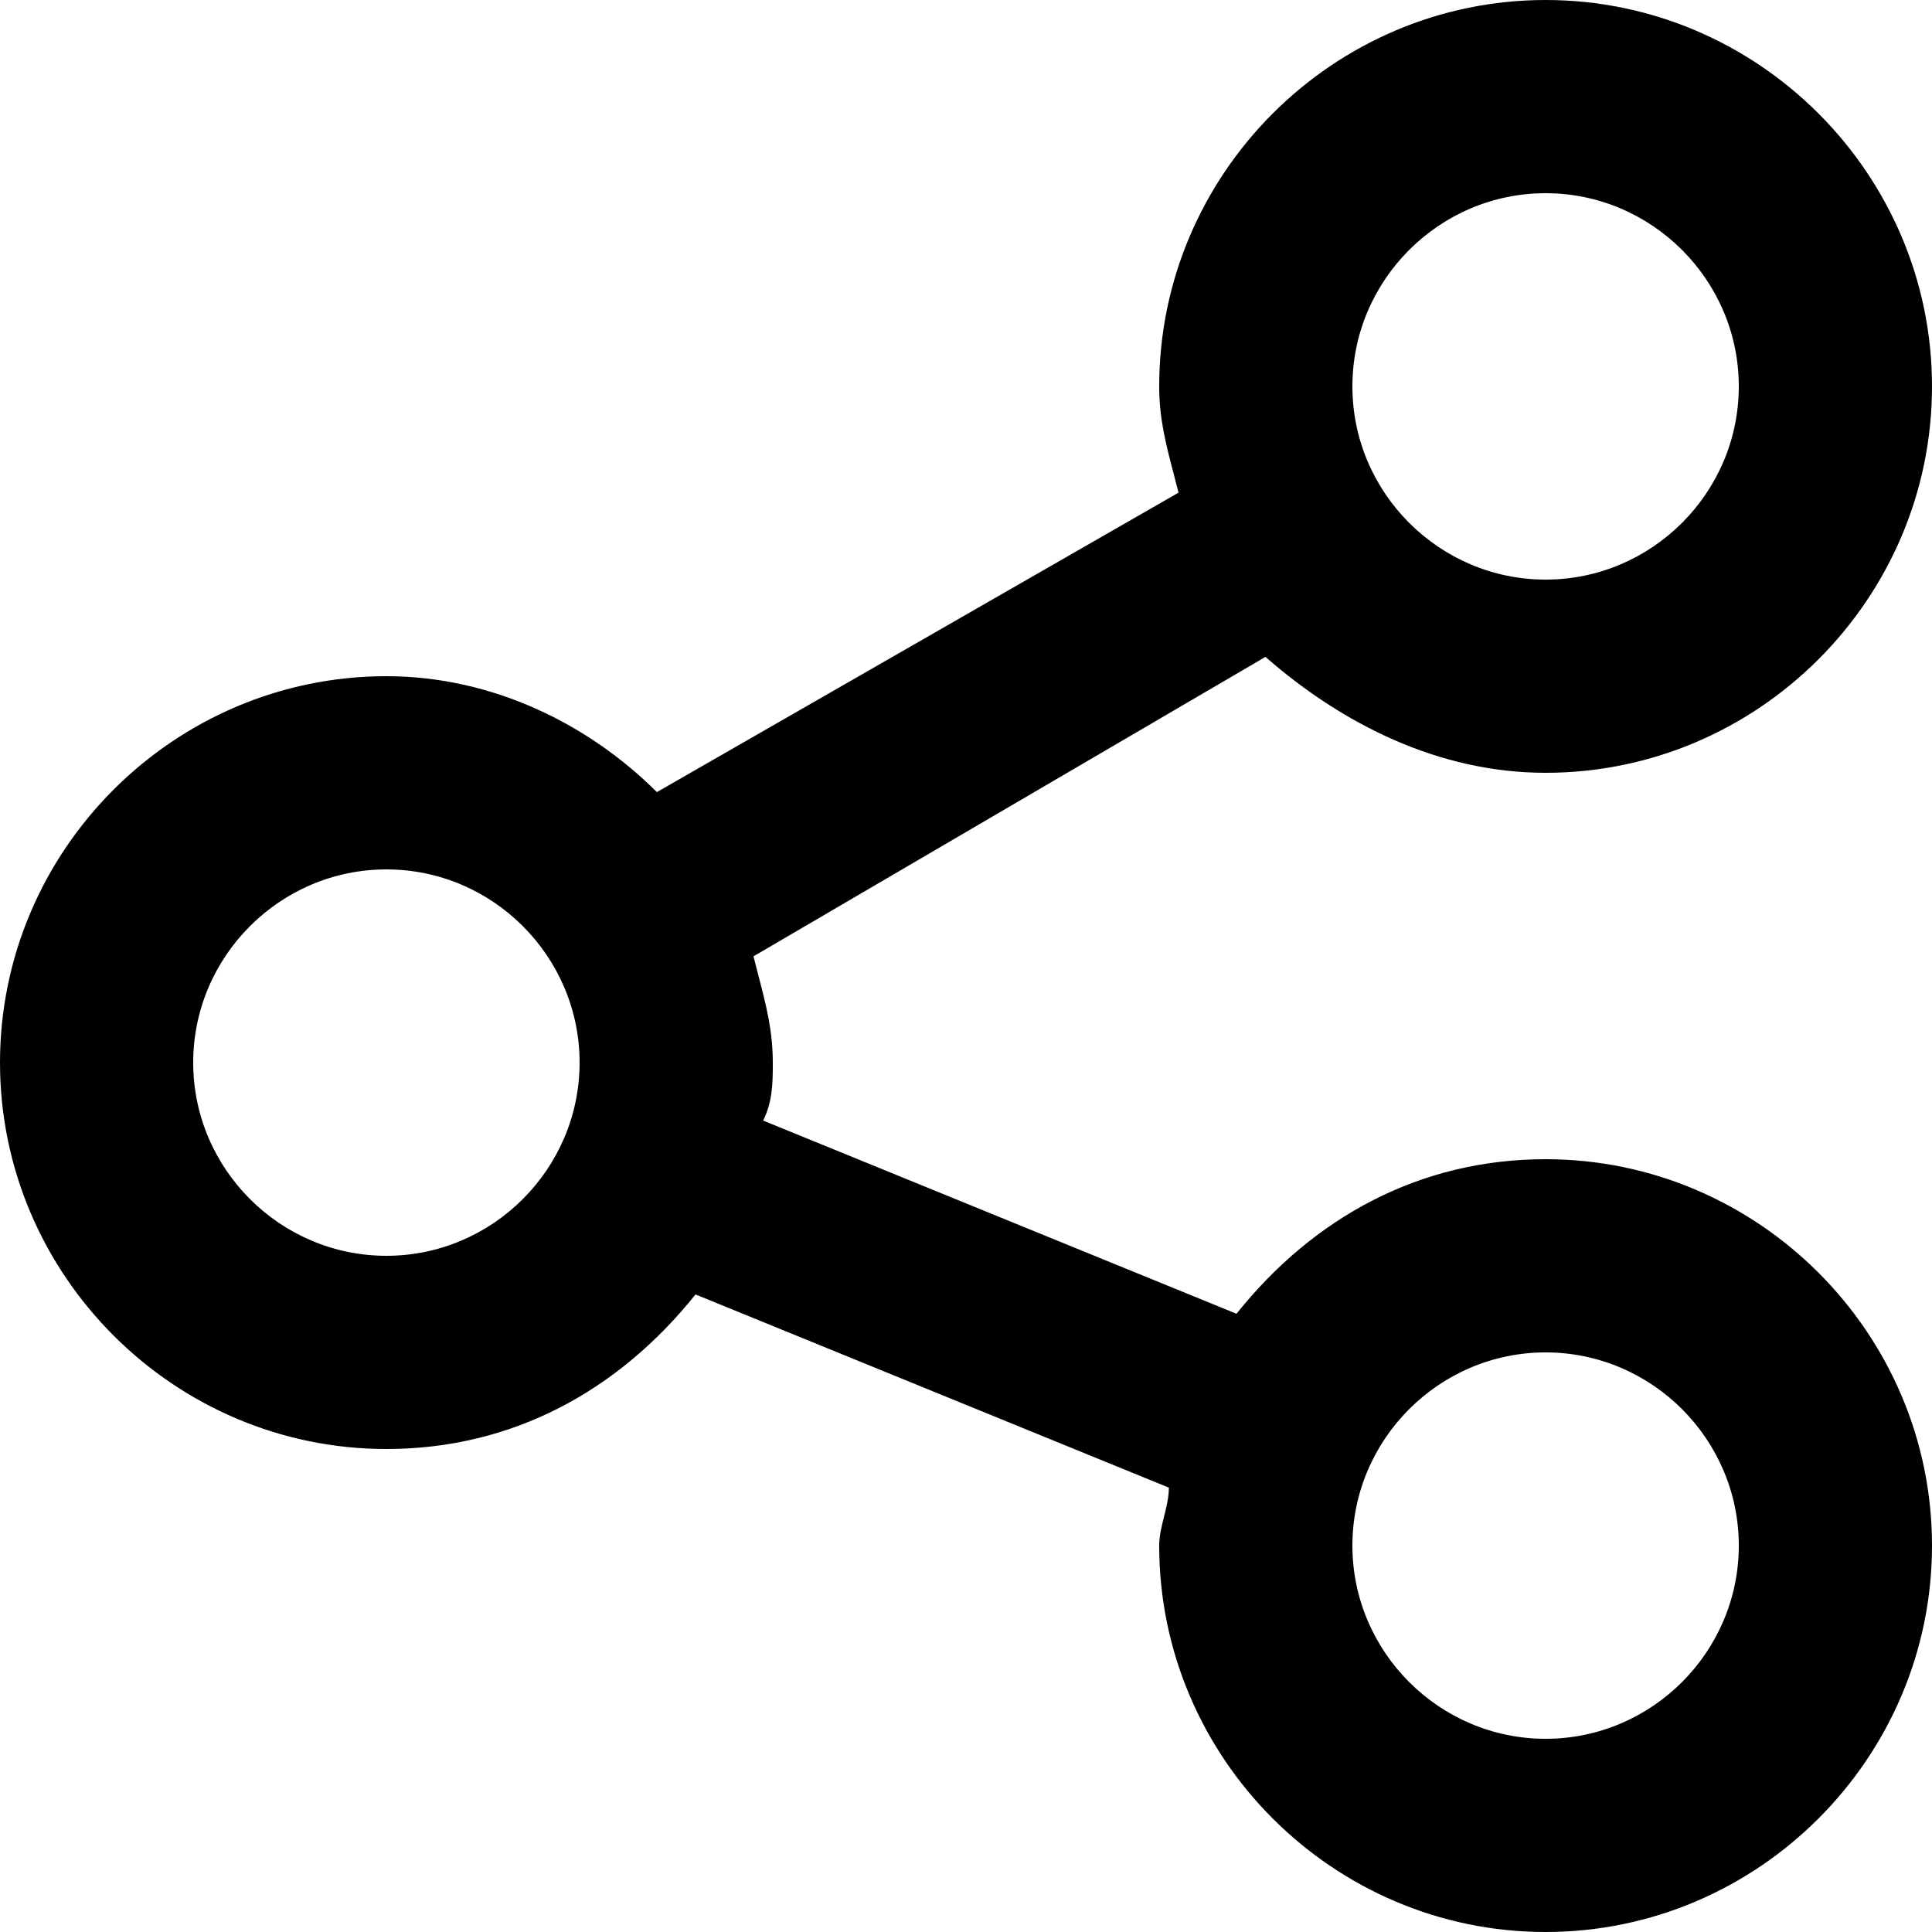
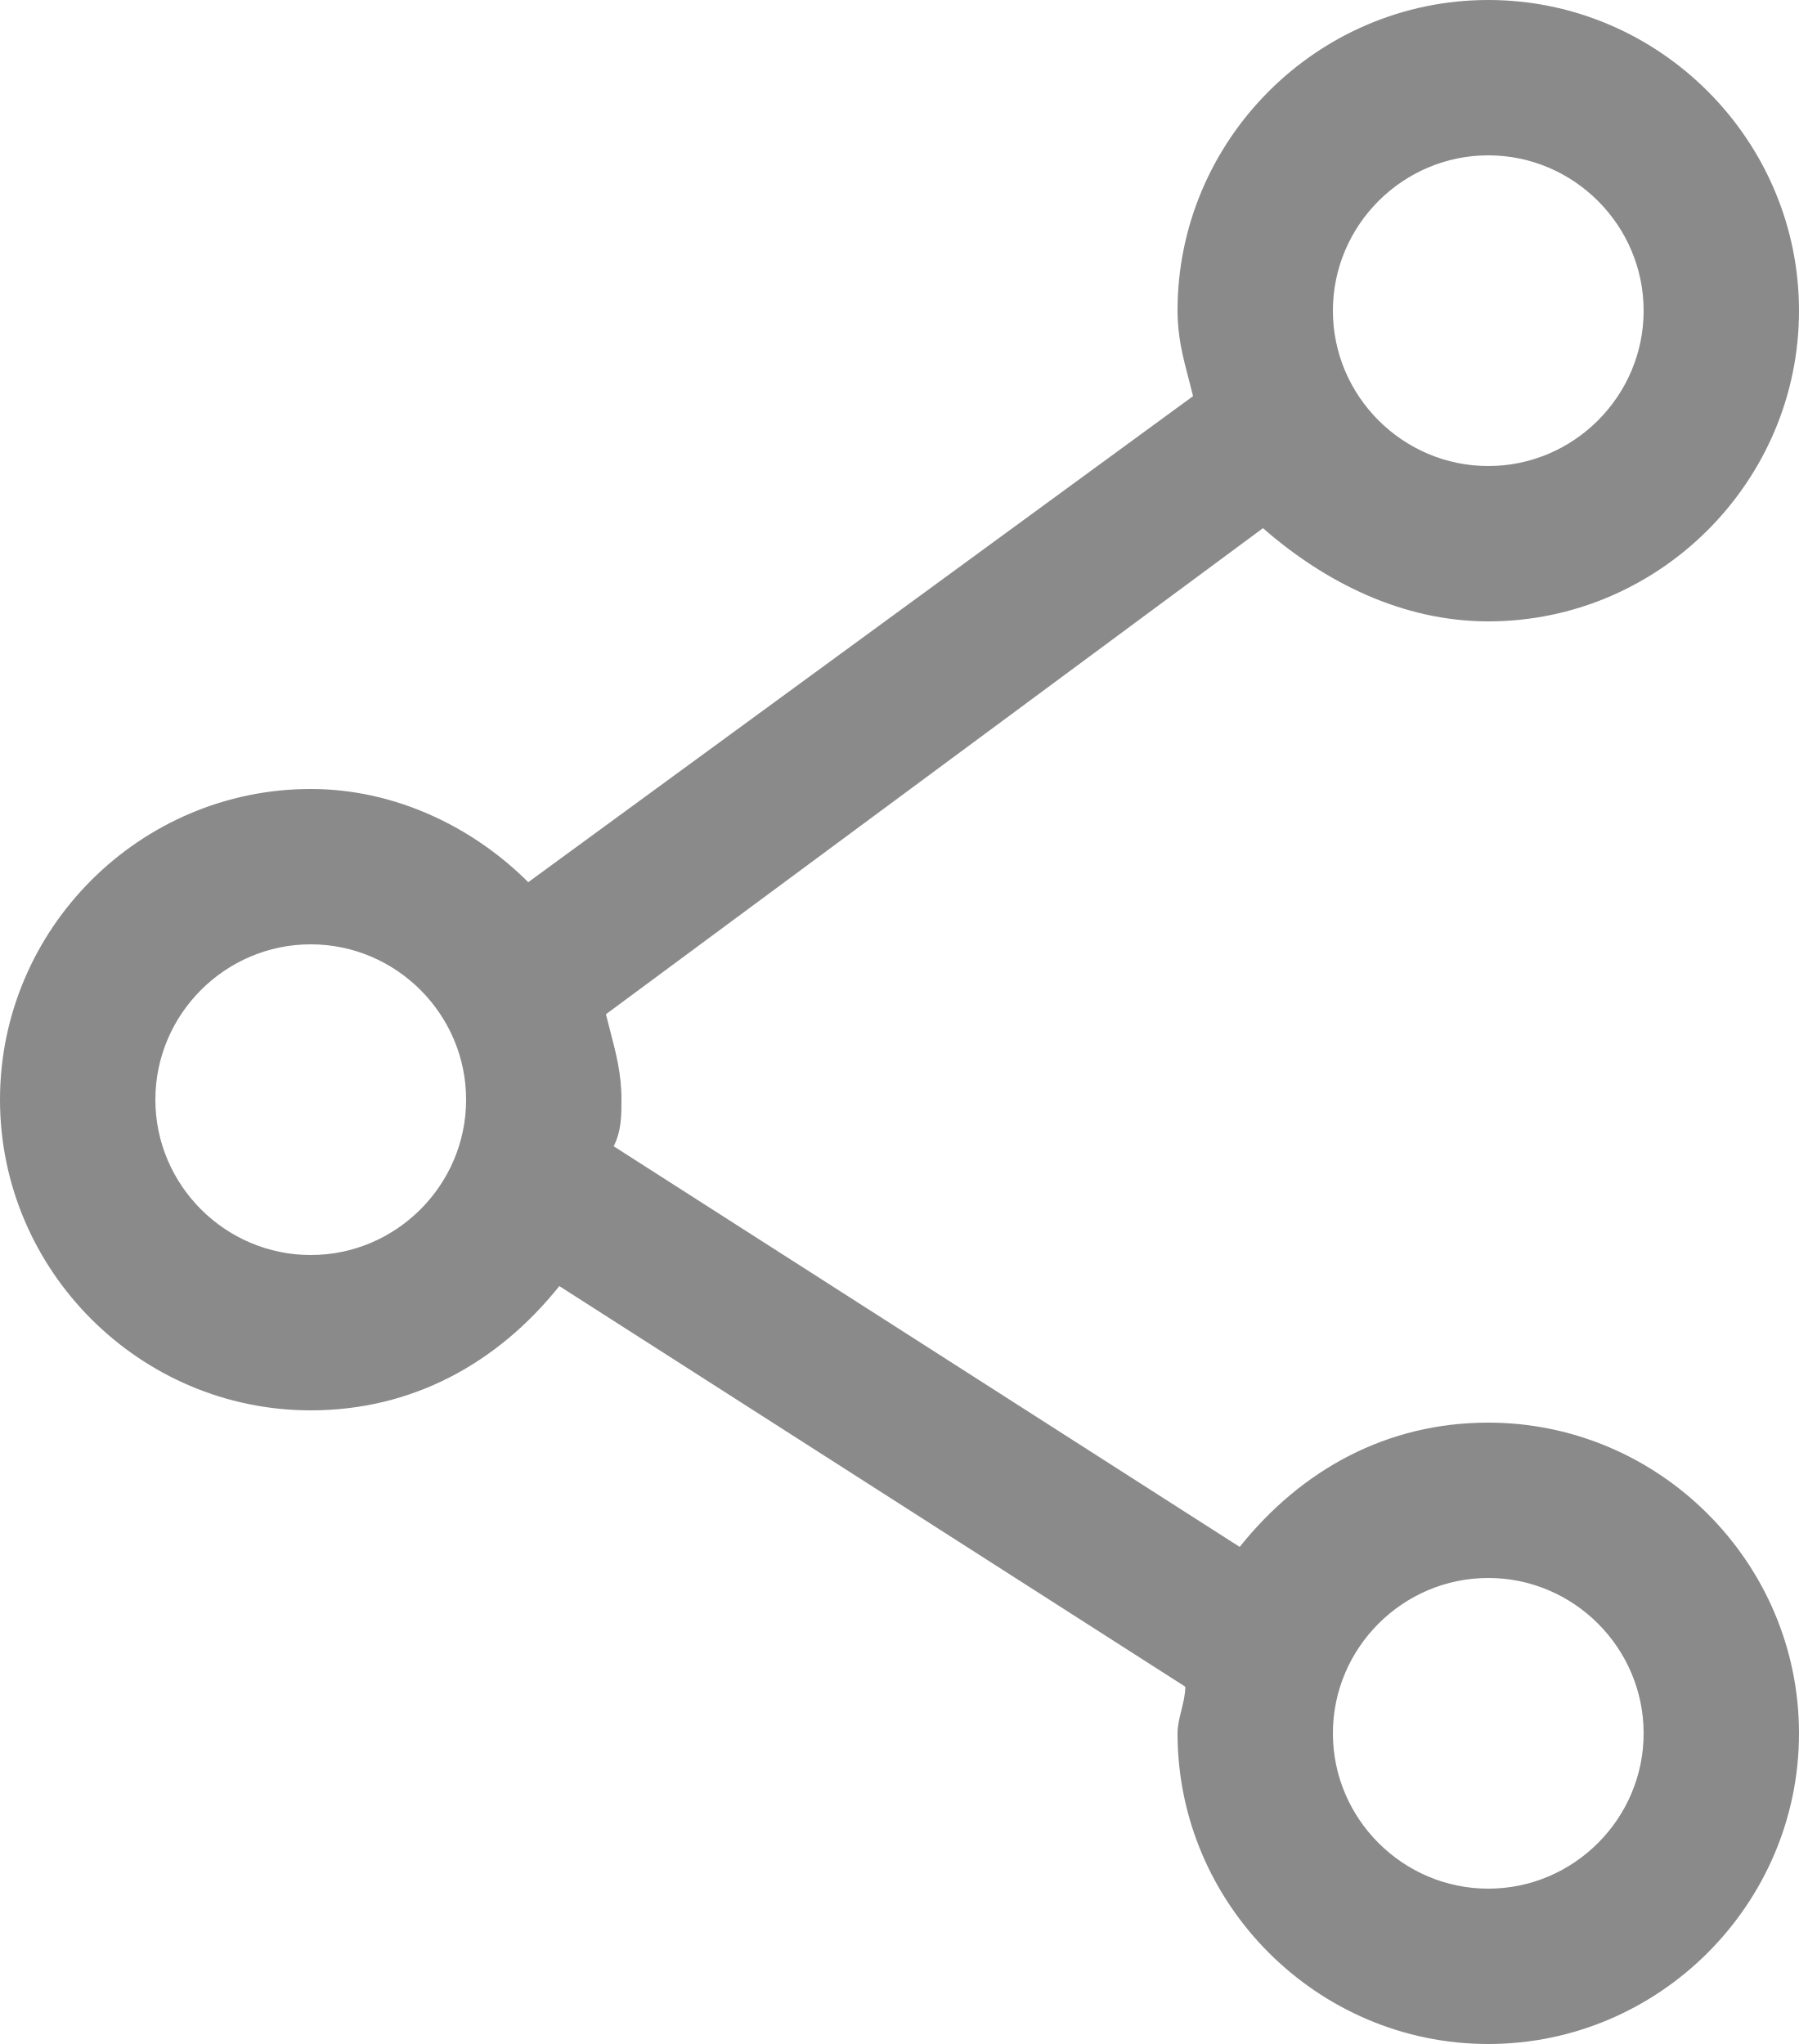
- <svg xmlns="http://www.w3.org/2000/svg" width="26" height="26" viewBox="0 0 26 26" fill="none">
-   <path fill-rule="evenodd" clip-rule="evenodd" d="M16.64 17.68C17.68 16.38 19.11 15.6 20.8 15.6H20.8C23.66 15.6 26 17.94 26 20.8C26 23.66 23.66 26 20.8 26C17.94 26 15.6 23.66 15.6 20.8C15.6 20.67 15.633 20.54 15.665 20.41C15.698 20.28 15.73 20.15 15.73 20.02L9.36 17.42C8.32 18.72 6.89 19.5 5.2 19.5C2.34 19.5 0 17.16 0 14.3C0 11.44 2.34 9.1 5.2 9.1C6.63 9.1 7.93 9.75 8.84 10.66L15.86 6.63C15.838 6.541 15.815 6.456 15.794 6.373L15.794 6.373L15.794 6.373C15.689 5.973 15.6 5.631 15.6 5.2C15.6 2.34 17.94 0 20.8 0C23.66 0 26 2.34 26 5.2C26 8.06 23.66 10.4 20.8 10.4C19.37 10.4 18.07 9.75 17.03 8.84L10.14 12.87C10.162 12.959 10.184 13.044 10.206 13.127L10.206 13.127C10.31 13.527 10.4 13.869 10.4 14.3C10.4 14.56 10.4 14.82 10.27 15.08L16.64 17.68ZM23.4 5.2C23.4 3.77 22.23 2.6 20.8 2.6C19.37 2.6 18.2 3.77 18.2 5.2C18.2 6.63 19.37 7.8 20.8 7.8C22.23 7.8 23.4 6.63 23.4 5.2ZM5.2 16.9C3.77 16.9 2.6 15.73 2.6 14.3C2.6 12.87 3.77 11.7 5.2 11.7C6.63 11.7 7.8 12.87 7.8 14.3C7.8 15.73 6.63 16.9 5.2 16.9ZM18.2 20.8C18.2 22.23 19.37 23.4 20.8 23.4C22.23 23.4 23.4 22.23 23.4 20.8C23.4 19.37 22.23 18.2 20.8 18.2C19.37 18.2 18.2 19.37 18.2 20.8Z" fill="black" />
+ <svg xmlns="http://www.w3.org/2000/svg" width="22" height="25" viewBox="0 0 22 25" fill="none">
+   <path fill-rule="evenodd" clip-rule="evenodd" d="M7.505 14.02L15.16 18.92C15.92 17.97 16.965 17.4 18.2 17.4C20.29 17.4 22 19.11 22 21.2C22 23.29 20.29 25 18.2 25C16.11 25 14.4 23.29 14.4 21.2C14.4 21.105 14.424 21.01 14.448 20.915C14.471 20.82 14.495 20.725 14.495 20.63L6.84 15.73C6.08 16.68 5.035 17.25 3.8 17.25C1.71 17.25 0 15.54 0 13.45C0 11.36 1.71 9.65 3.8 9.65C4.845 9.65 5.795 10.125 6.46 10.79L14.59 4.845C14.574 4.78 14.557 4.718 14.542 4.657L14.542 4.657C14.465 4.365 14.4 4.115 14.4 3.8C14.4 1.71 16.11 0 18.2 0C20.29 0 22 1.71 22 3.8C22 5.89 20.29 7.6 18.2 7.6C17.155 7.6 16.205 7.125 15.445 6.46L7.41 12.405C7.426 12.47 7.442 12.532 7.458 12.593C7.535 12.886 7.6 13.135 7.6 13.45C7.6 13.64 7.6 13.83 7.505 14.02ZM20.1 3.8C20.1 2.755 19.245 1.9 18.2 1.9C17.155 1.9 16.3 2.755 16.3 3.8C16.3 4.845 17.155 5.7 18.2 5.7C19.245 5.7 20.1 4.845 20.1 3.8ZM3.8 15.35C2.755 15.35 1.9 14.495 1.9 13.45C1.9 12.405 2.755 11.55 3.8 11.55C4.845 11.55 5.7 12.405 5.7 13.45C5.7 14.495 4.845 15.35 3.8 15.35ZM16.3 21.2C16.3 22.245 17.155 23.1 18.2 23.1C19.245 23.1 20.1 22.245 20.1 21.2C20.1 20.155 19.245 19.3 18.2 19.3C17.155 19.3 16.3 20.155 16.3 21.2Z" fill="#8A8A8A" />
</svg>
